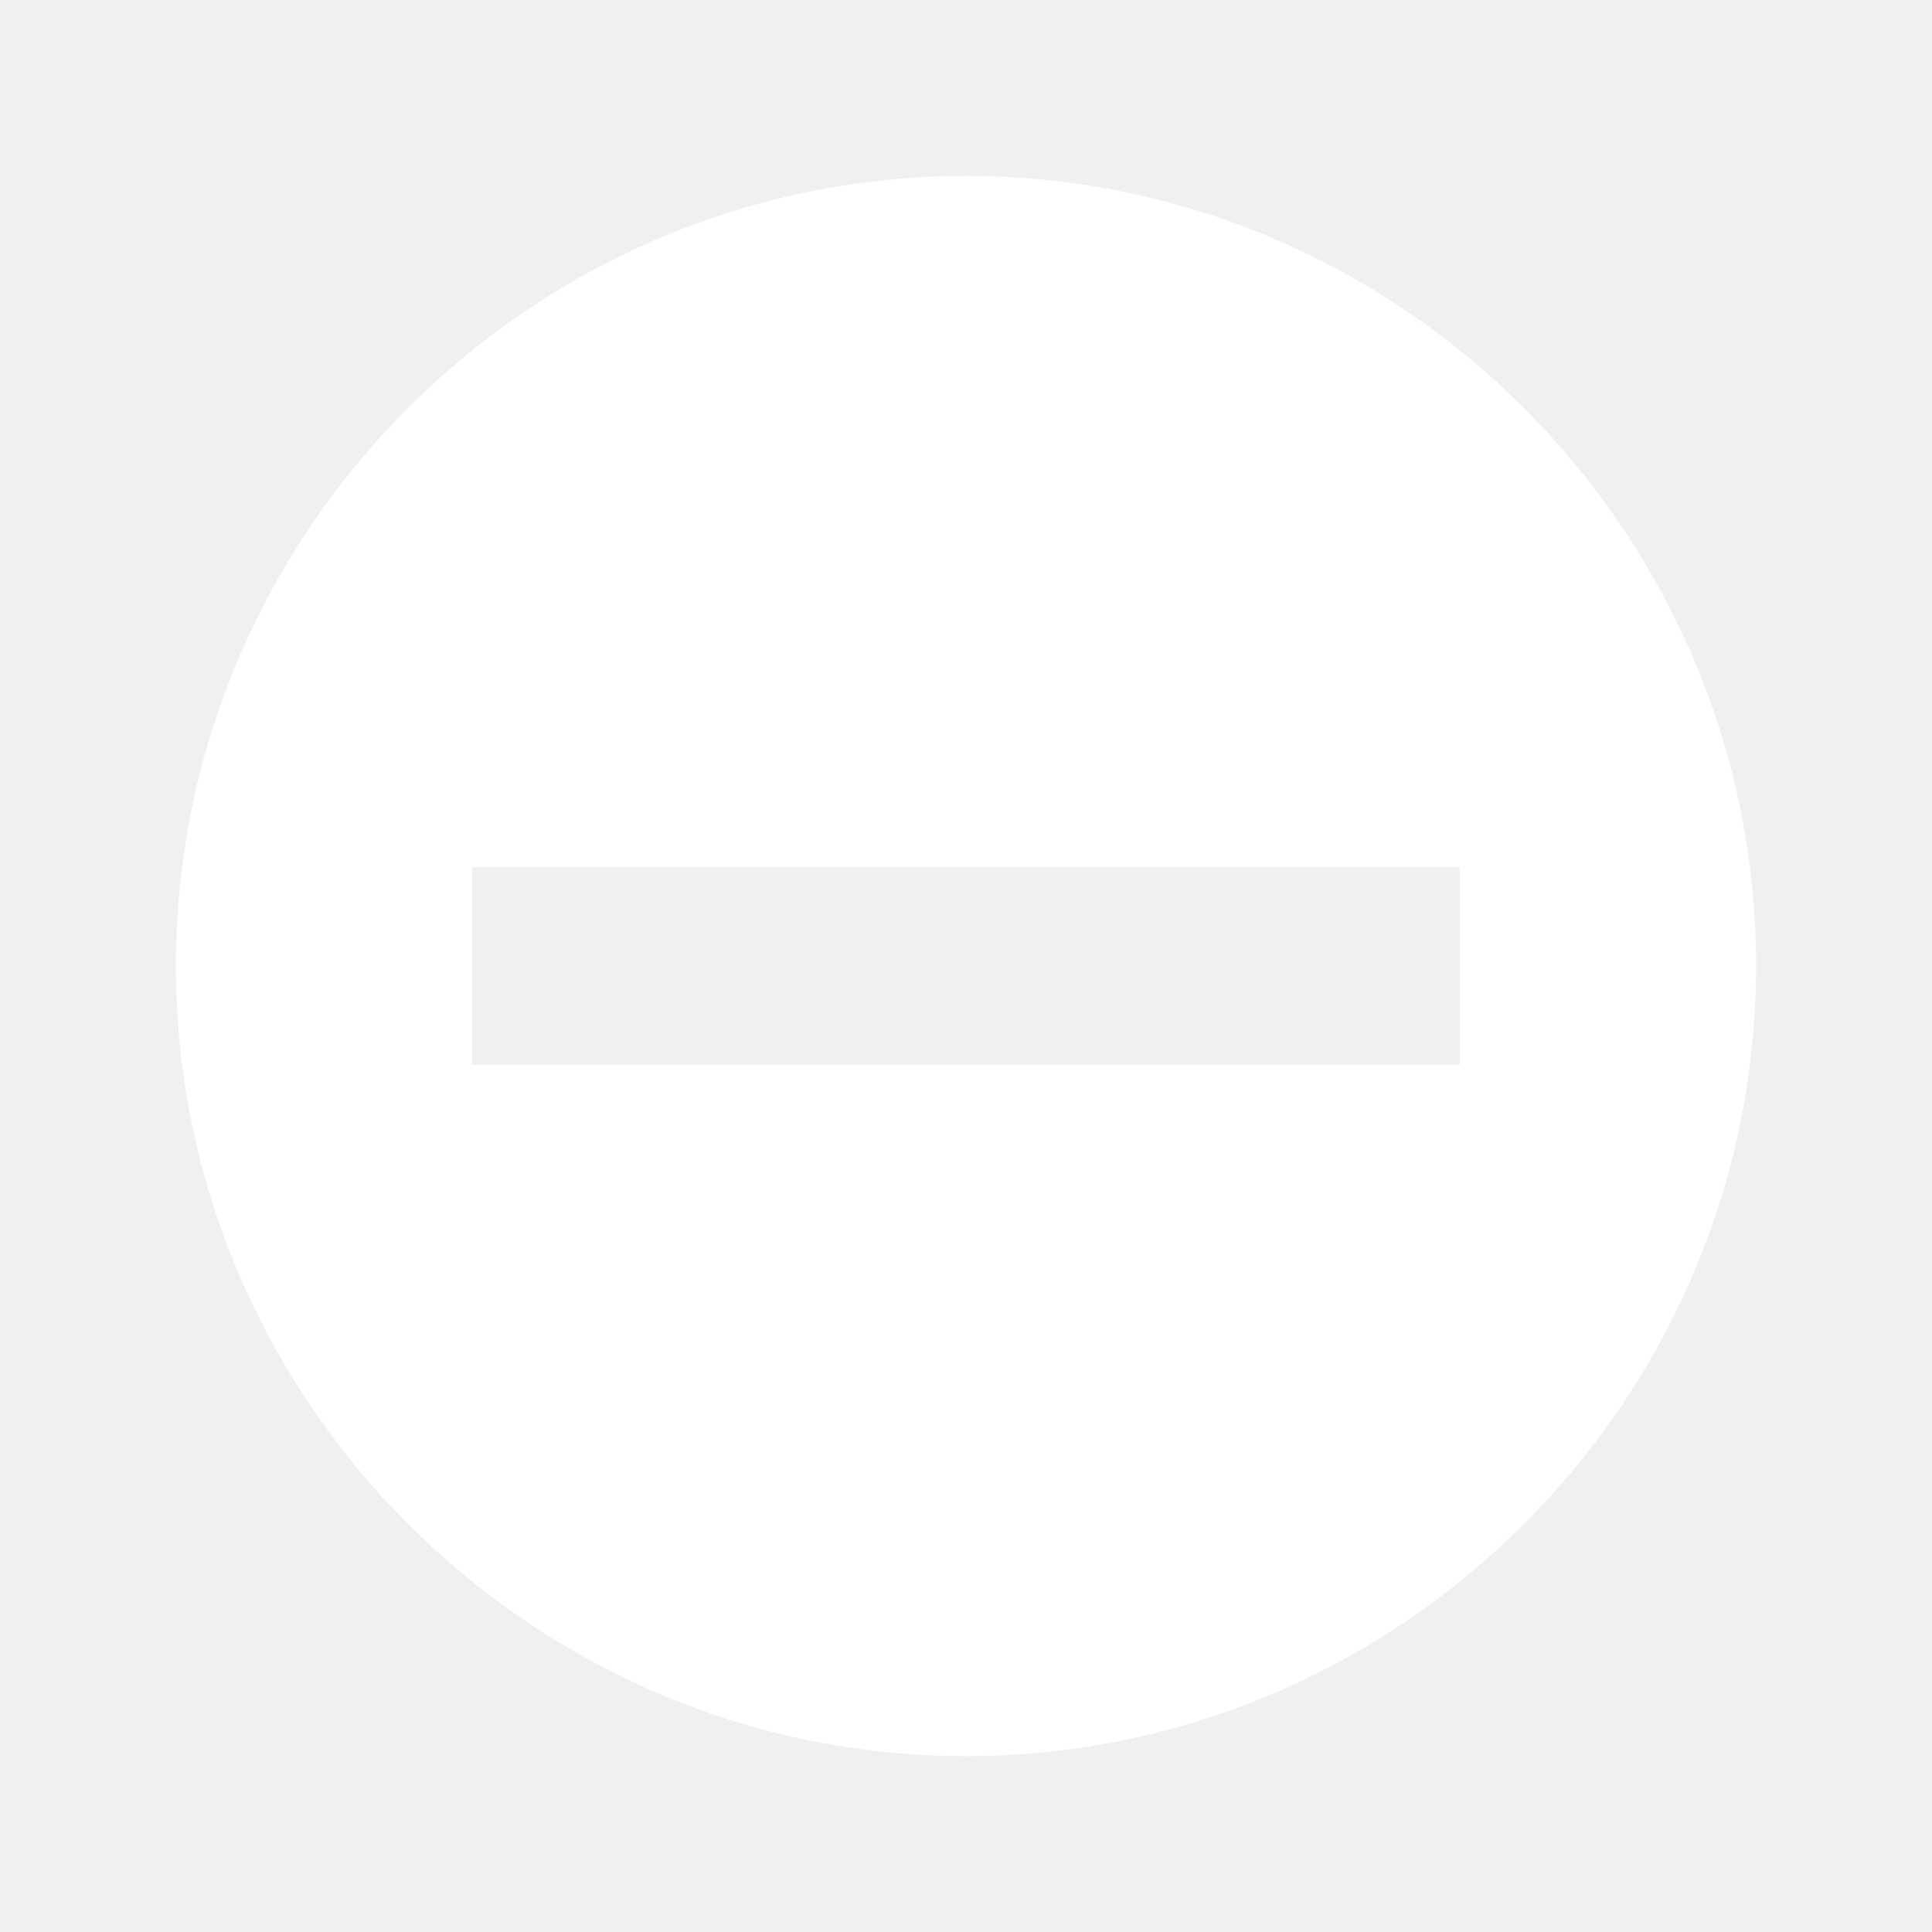
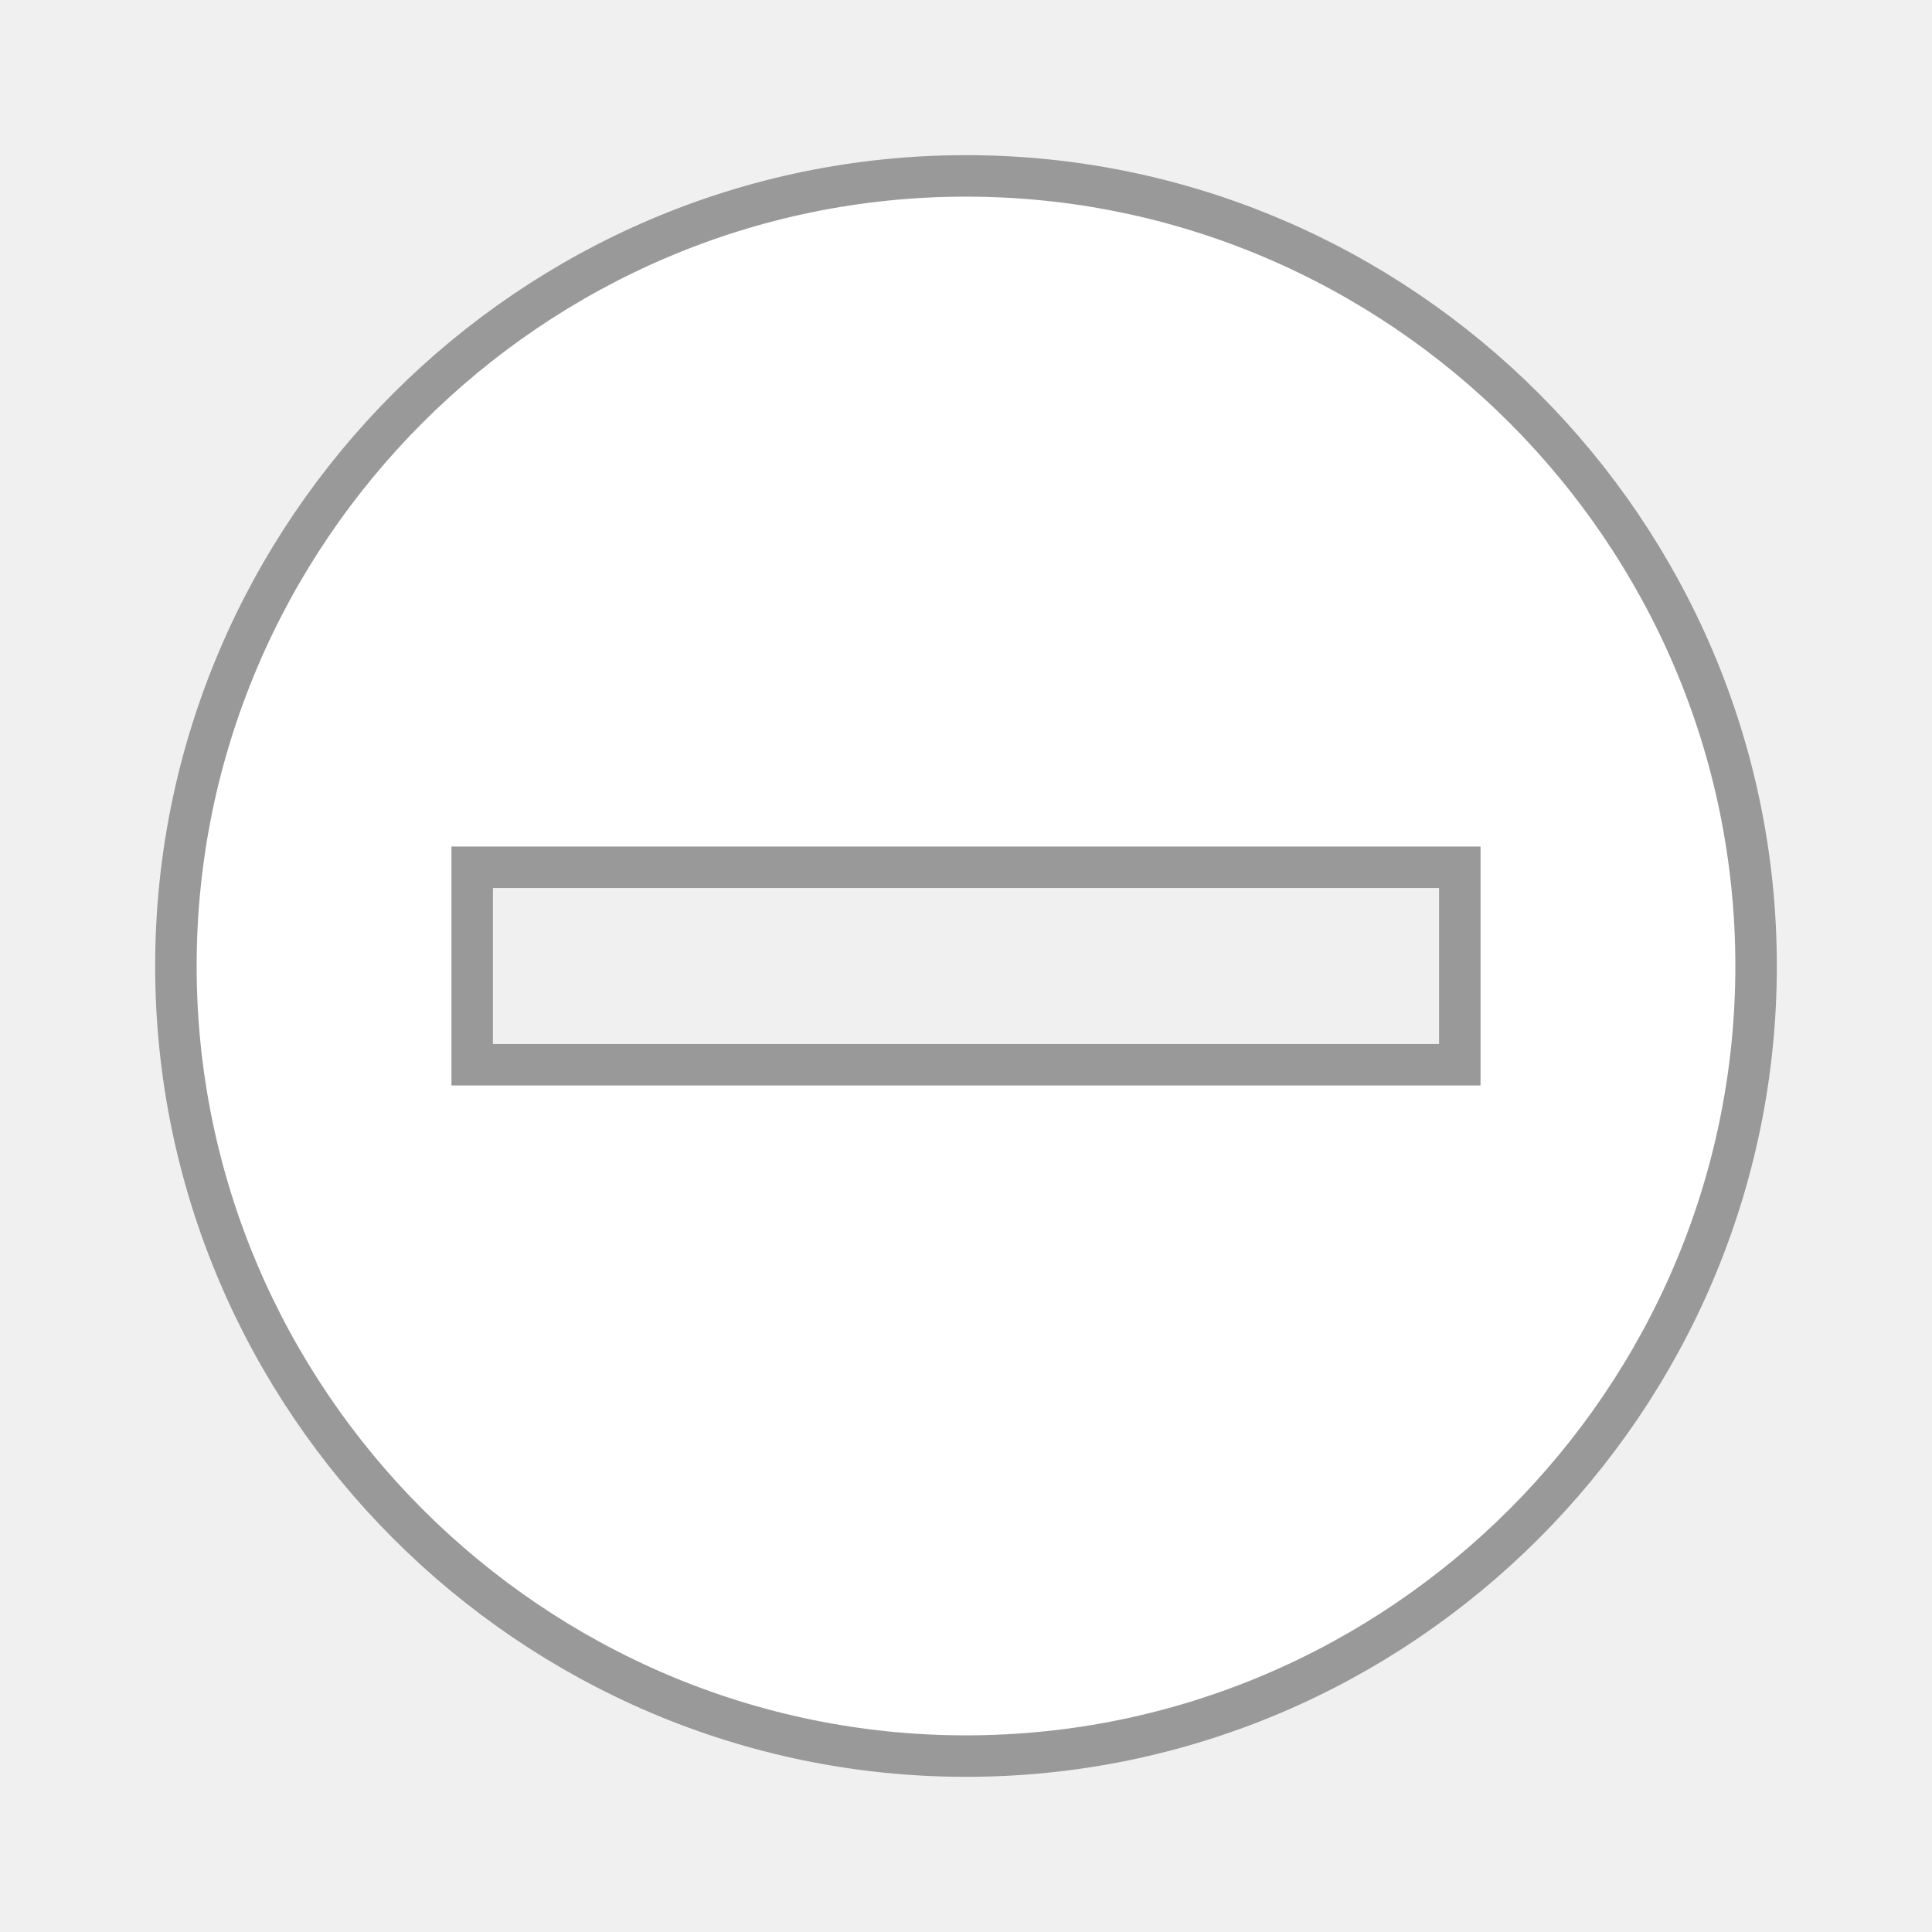
<svg xmlns="http://www.w3.org/2000/svg" version="1.1" width="512px" height="512px" viewBox="0 0 16 16">
-   <g transform="matrix(0.817907 0 0 0.817907 1.45674 1.45674)">
-     <path fill="#FFFFFF" d="M8 0c-4.4 0-8 3.6-8 8s3.6 8 8 8 8-3.6 8-8-3.6-8-8-8zM13 9h-10v-2h10v2z" data-original="#000000" class="active-path" data-old_color="#F9F7F7" />
+   <g transform="matrix(0.817907 0 0 0.817907 1.45674 1.45674)" id="g4" style="stroke:#999999;stroke-width:0.42;stroke-miterlimit:4;stroke-dasharray:none">
+     <path d="M8 0c-4.4 0-8 3.6-8 8s3.6 8 8 8 8-3.6 8-8-3.6-8-8-8zM13 9h-10v-2h10v2z" data-original="#000000" class="active-path" data-old_color="#F9F7F7" id="path2" fill="#FFFFFF" style="stroke:#999999;stroke-width:0.42;stroke-miterlimit:4;stroke-dasharray:none" />
  </g>
</svg>
